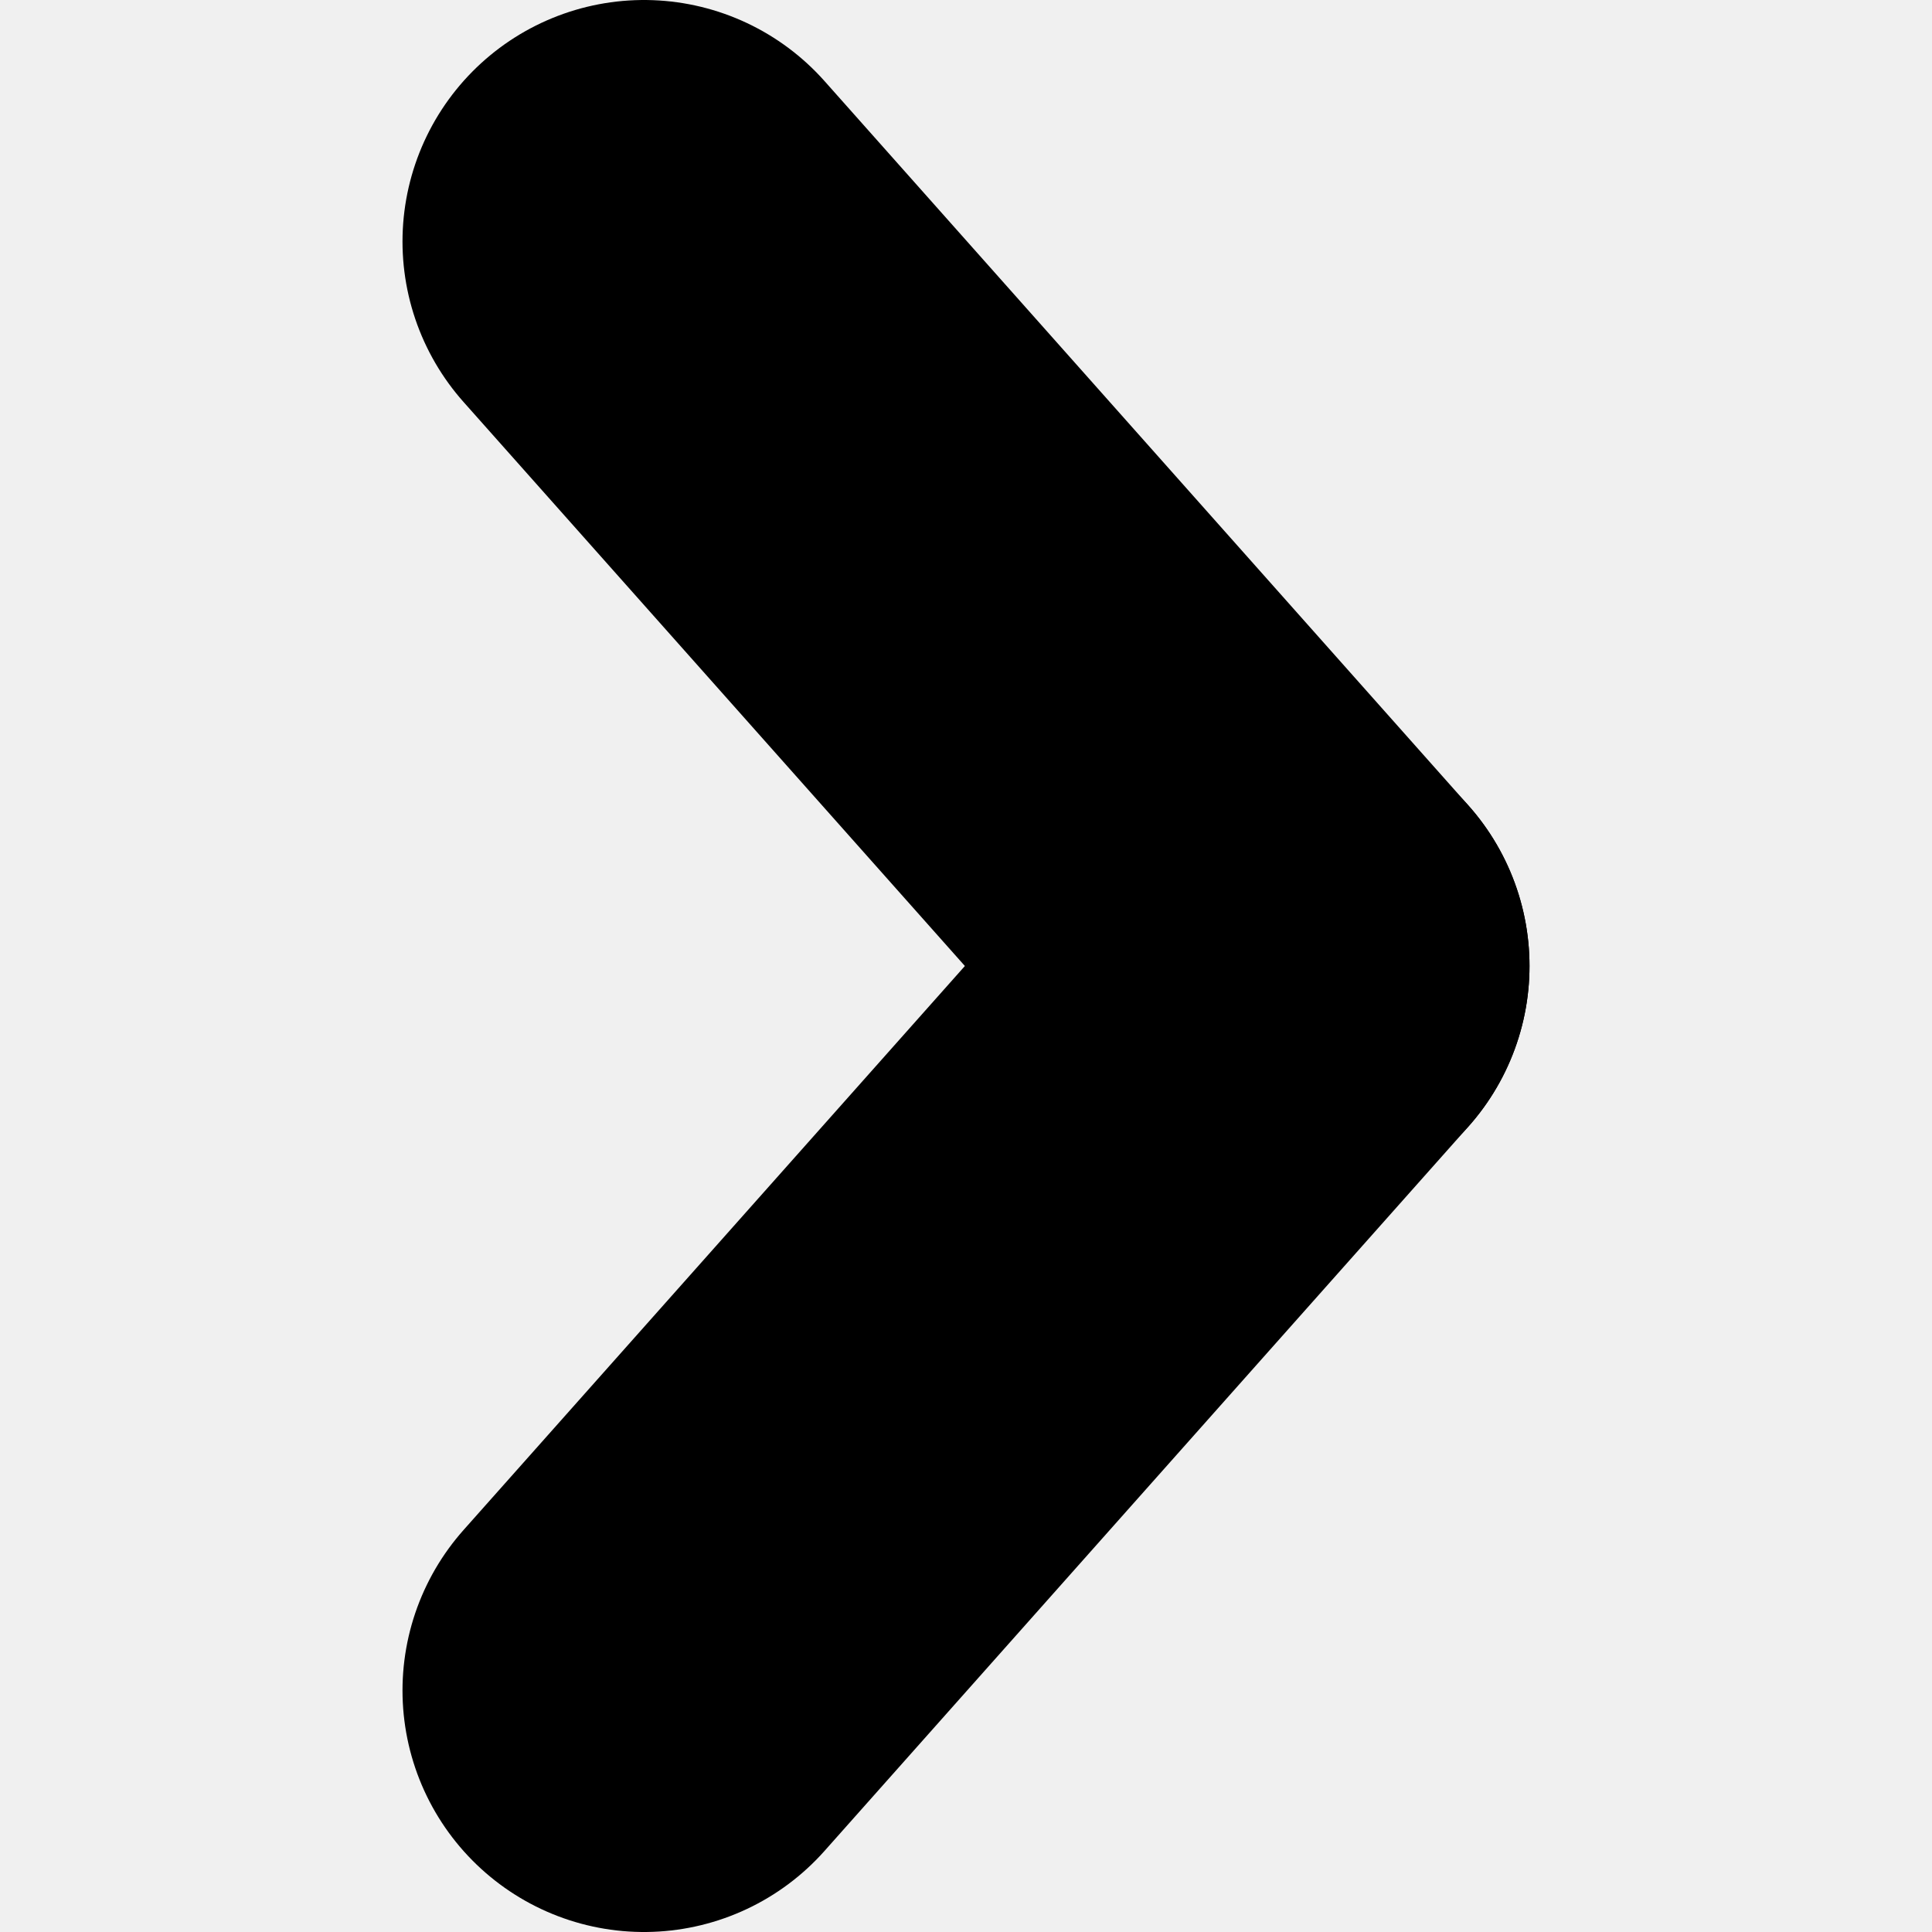
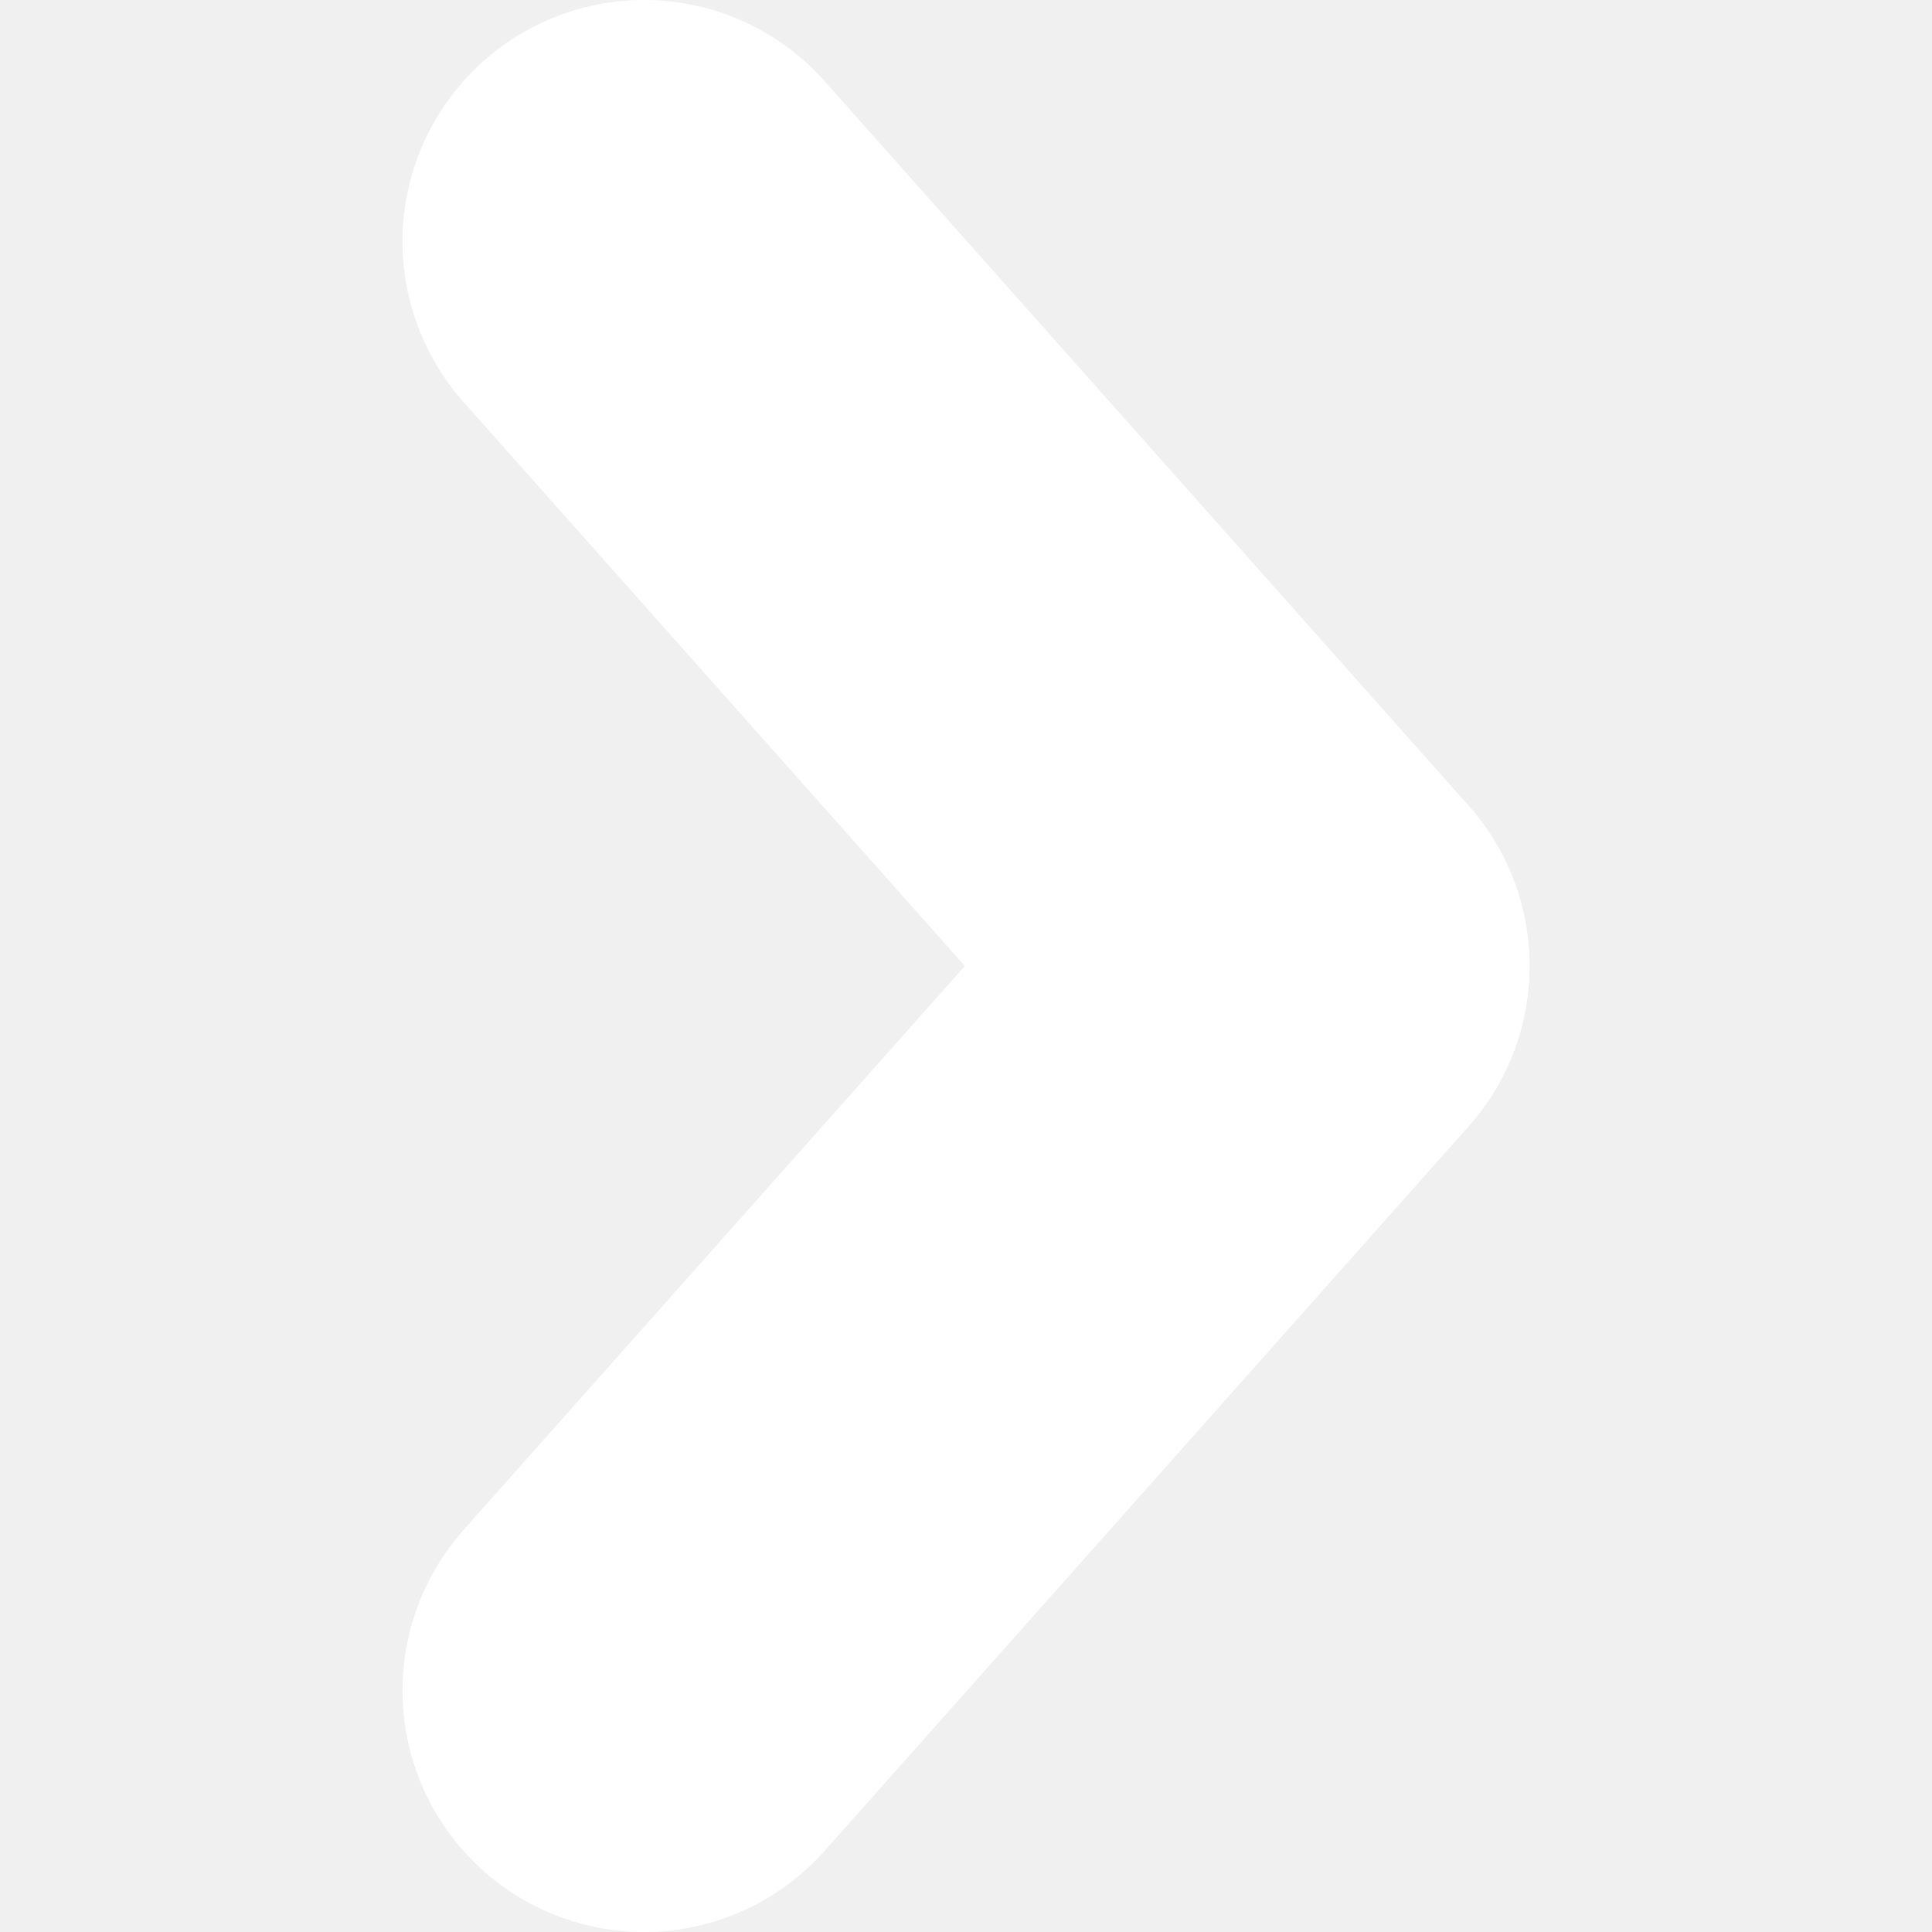
<svg xmlns="http://www.w3.org/2000/svg" width="120" height="120" viewPort="0 0 120 120" version="1.1">
-   <line stroke-linecap="round" x1="40" y1="15" x2="80" y2="60" stroke="black" stroke-width="30" />
-   <line stroke-linecap="round" x1="80" y1="60" x2="40" y2="105" stroke="black" stroke-width="30" />
+   <line stroke-linecap="round" x1="40" y1="15" x2="80" y2="60" stroke="white" stroke-width="30" />
+   <line stroke-linecap="round" x1="80" y1="60" x2="40" y2="105" stroke="white" stroke-width="30" />
</svg>
